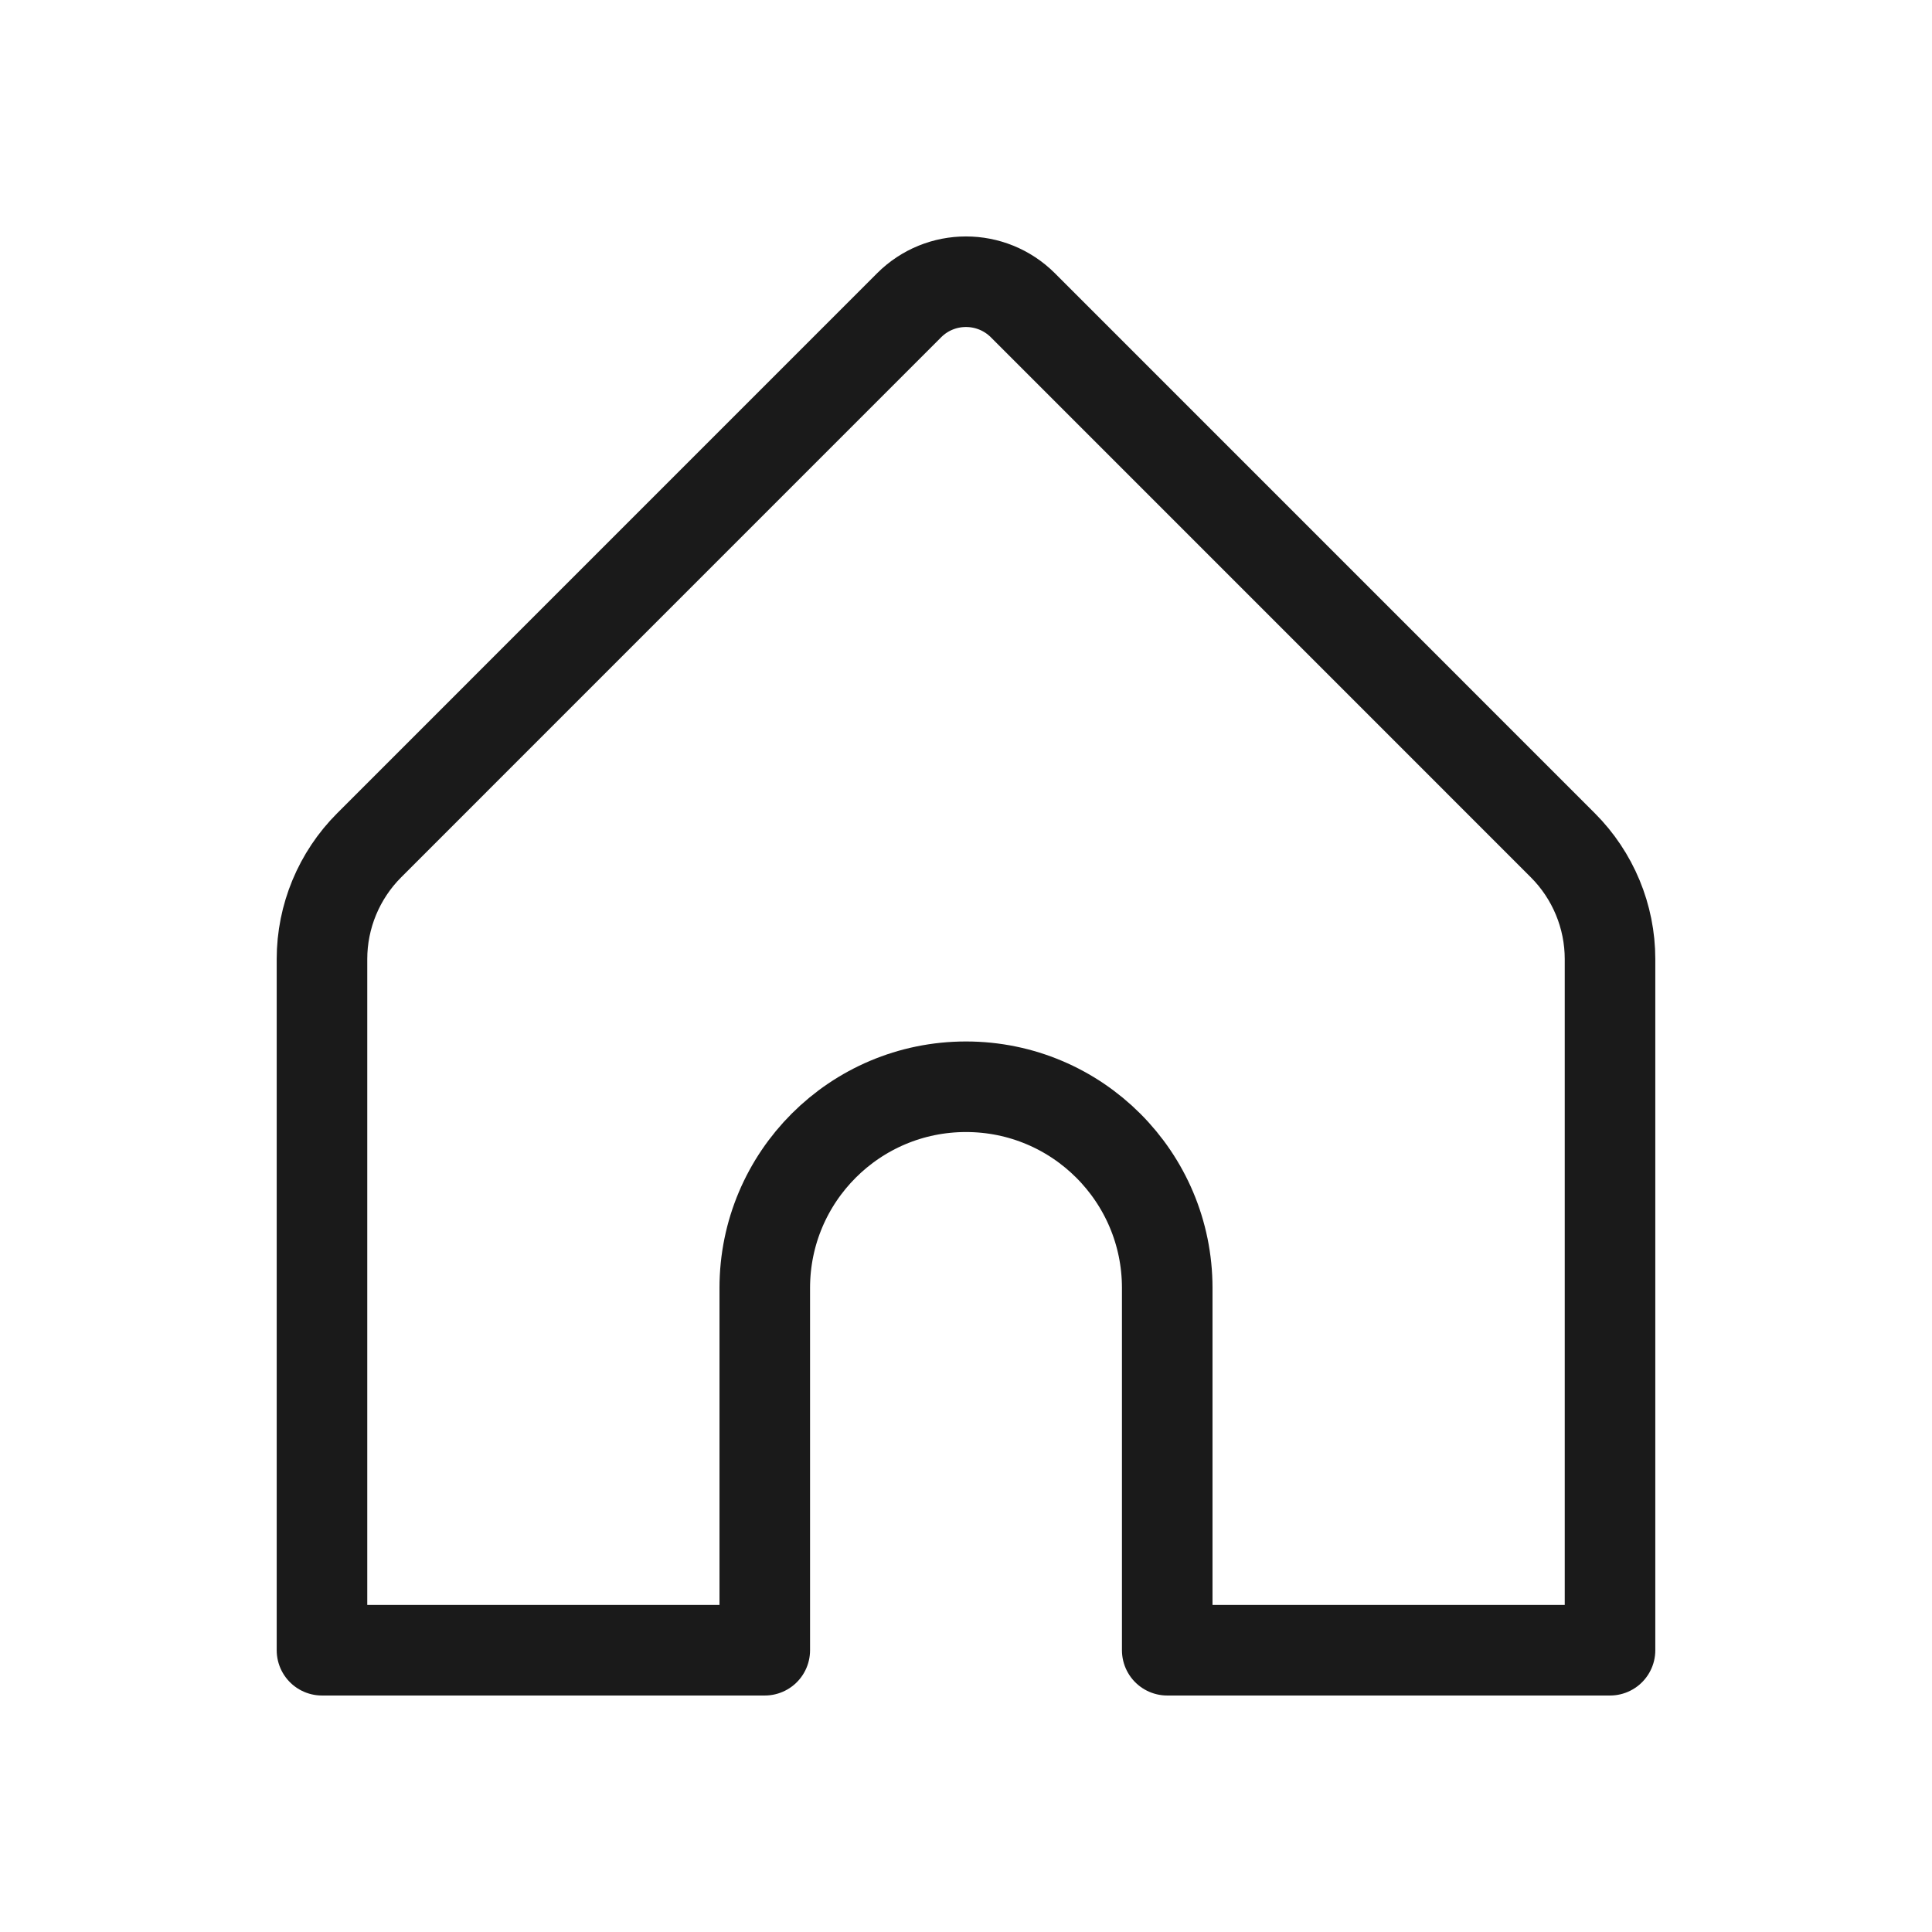
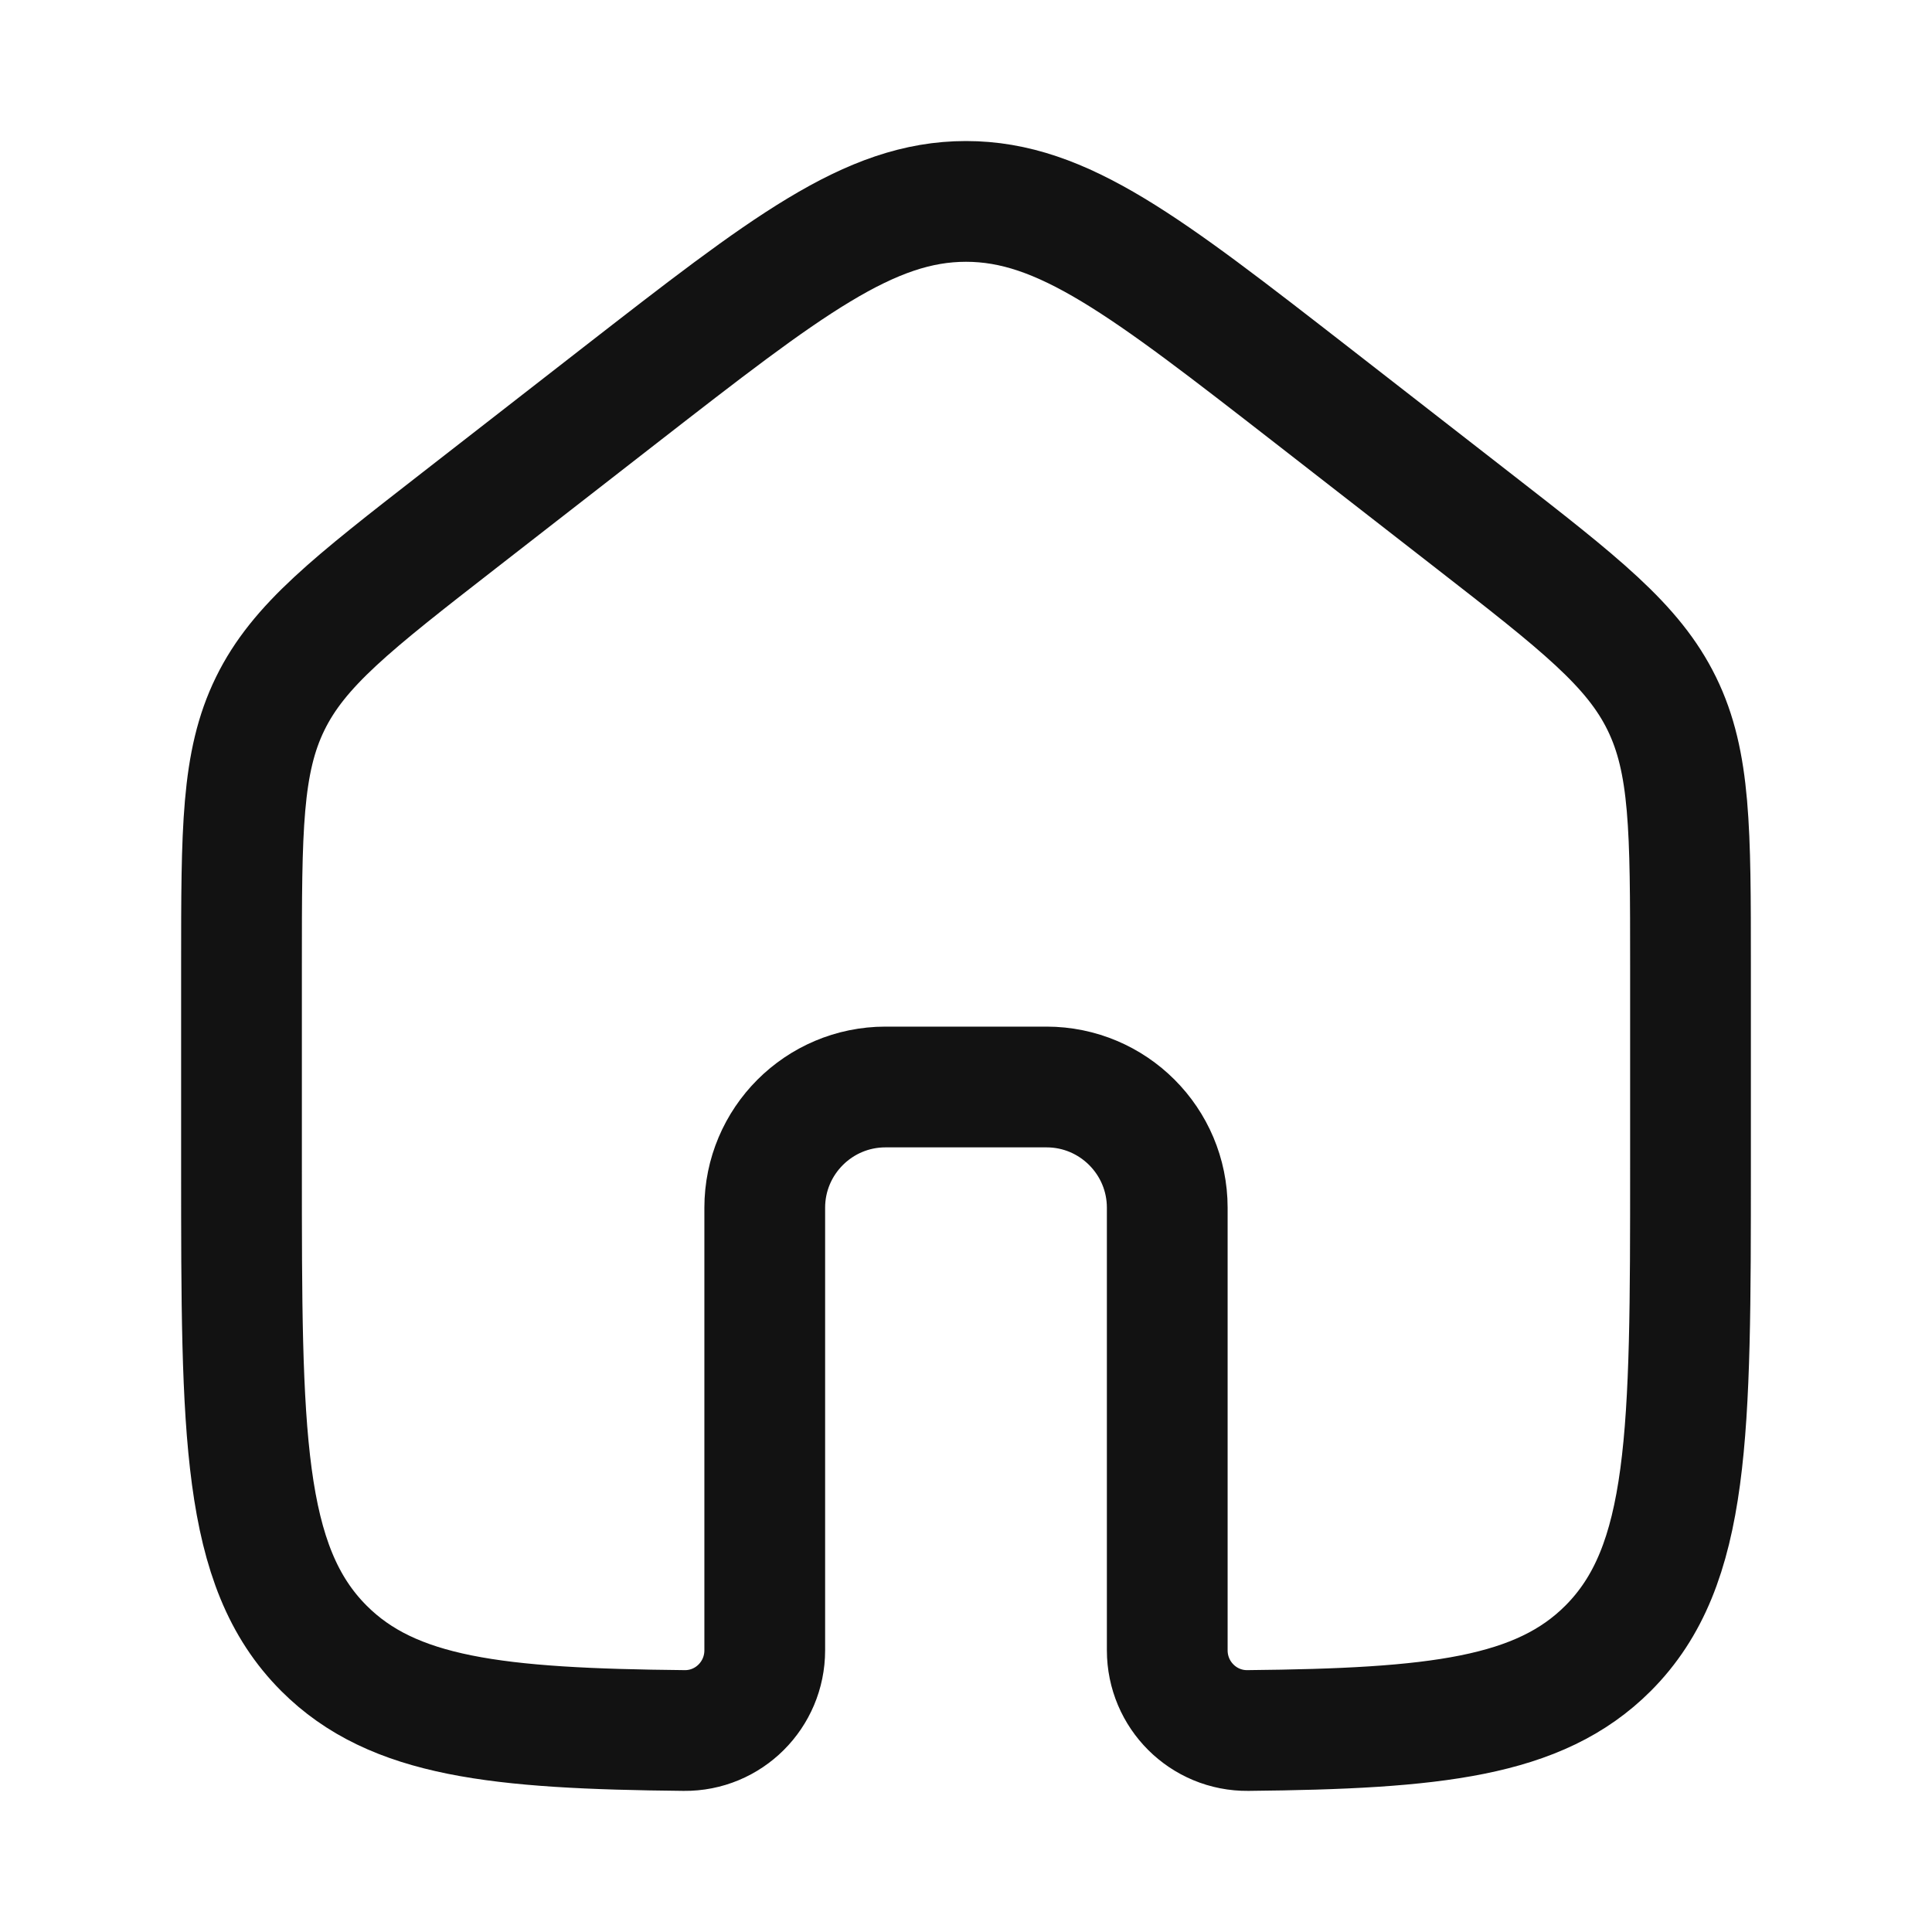
- <svg xmlns="http://www.w3.org/2000/svg" width="32" height="32" viewBox="0 0 32 32" fill="none">
-   <path fill-rule="evenodd" clip-rule="evenodd" d="M12.667 27.333V21.333C12.667 19.492 14.159 18 16 18V18C17.841 18 19.333 19.492 19.333 21.333V27.333H26.667V15.885C26.667 15.179 26.385 14.5 25.885 14L16.943 5.057C16.421 4.536 15.577 4.536 15.057 5.057L6.115 14C5.615 14.5 5.333 15.179 5.333 15.885V27.333H12.667Z" stroke="#1A1A1A" stroke-width="1.5" stroke-linecap="round" stroke-linejoin="round" />
+ <svg xmlns="http://www.w3.org/2000/svg" width="24" height="24" viewBox="0 0 24 24" fill="none">
+   <path d="M13 13.503H11C10.172 13.503 9.5 14.175 9.5 15.003V20.501C9.5 21.054 9.051 21.503 8.499 21.497C6.173 21.474 4.881 21.333 4.025 20.477C3 19.452 3 17.802 3 14.502V11.992C3 10.31 3 9.47 3.356 8.742C3.712 8.014 4.375 7.498 5.702 6.466L7.702 4.91C9.767 3.305 10.799 2.502 12 2.502C13.201 2.502 14.233 3.305 16.298 4.91L18.298 6.466C19.625 7.498 20.288 8.014 20.644 8.742C21 9.47 21 10.31 21 11.992V14.502C21 17.802 21 19.452 19.975 20.477C19.119 21.333 17.827 21.474 15.502 21.497C14.949 21.503 14.5 21.054 14.5 20.501V15.003C14.5 14.175 13.828 13.503 13 13.503Z" stroke="#121212" stroke-width="1.5" stroke-linecap="round" stroke-linejoin="round" />
</svg>
